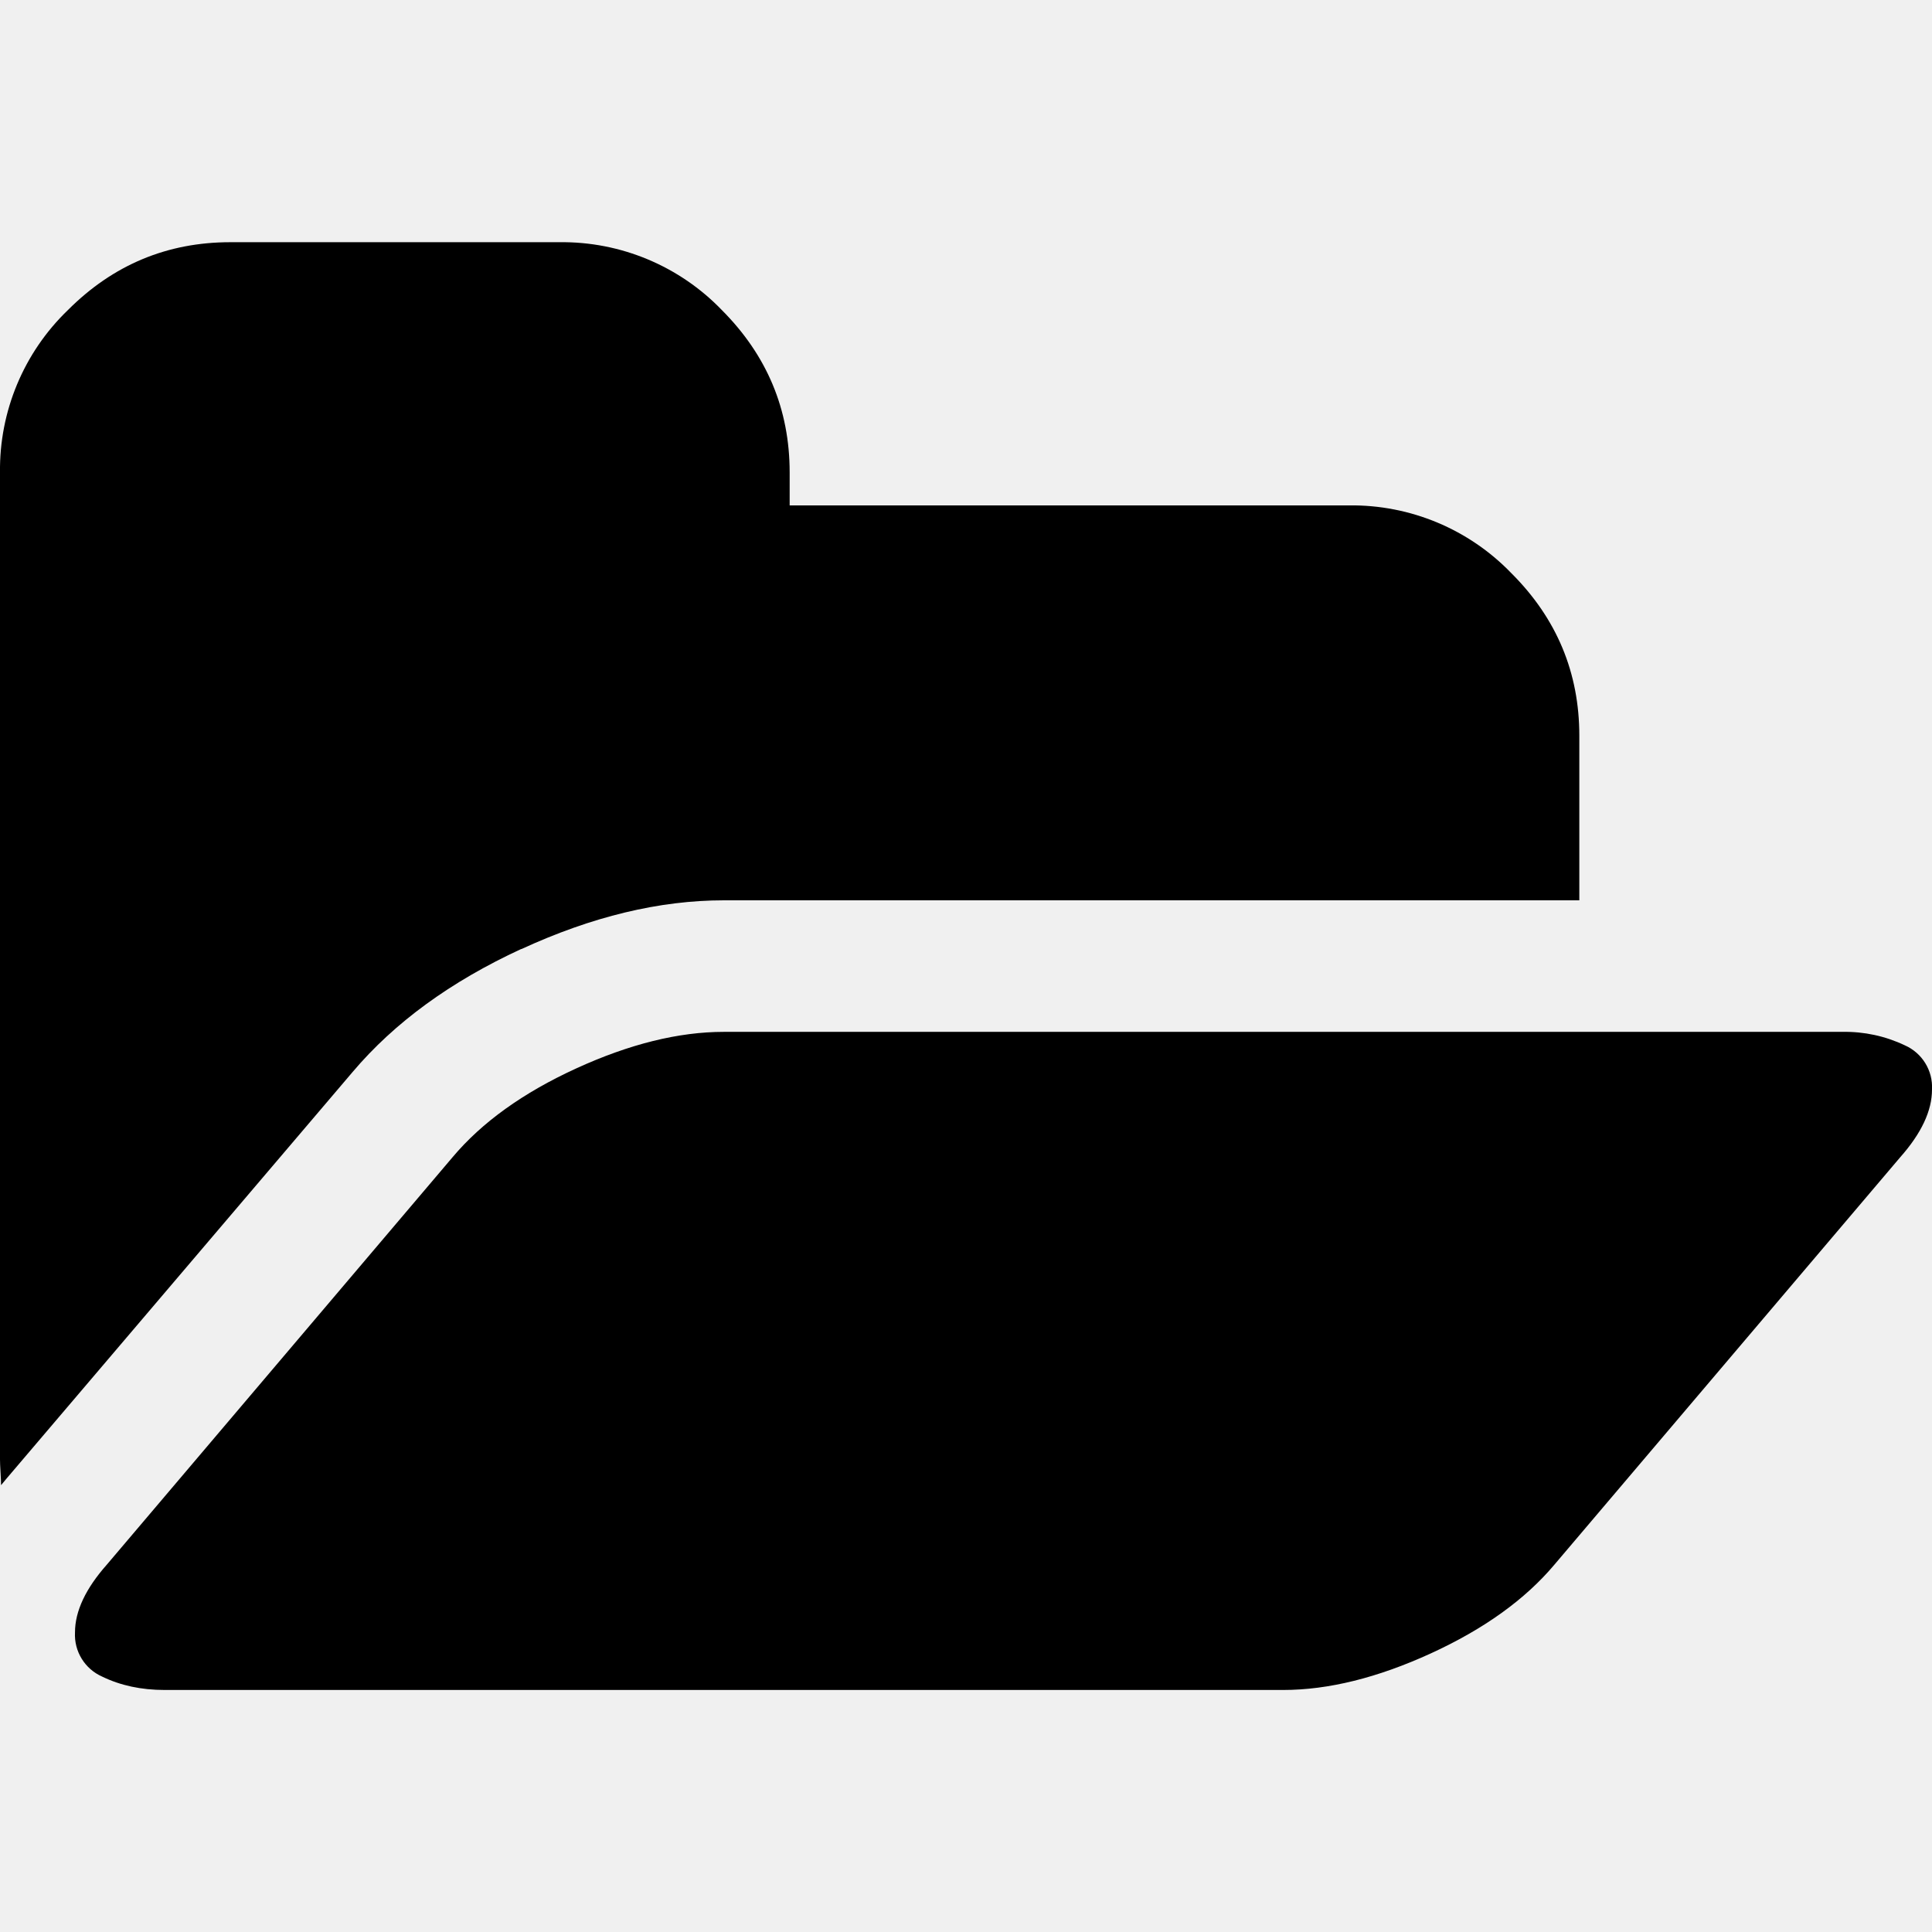
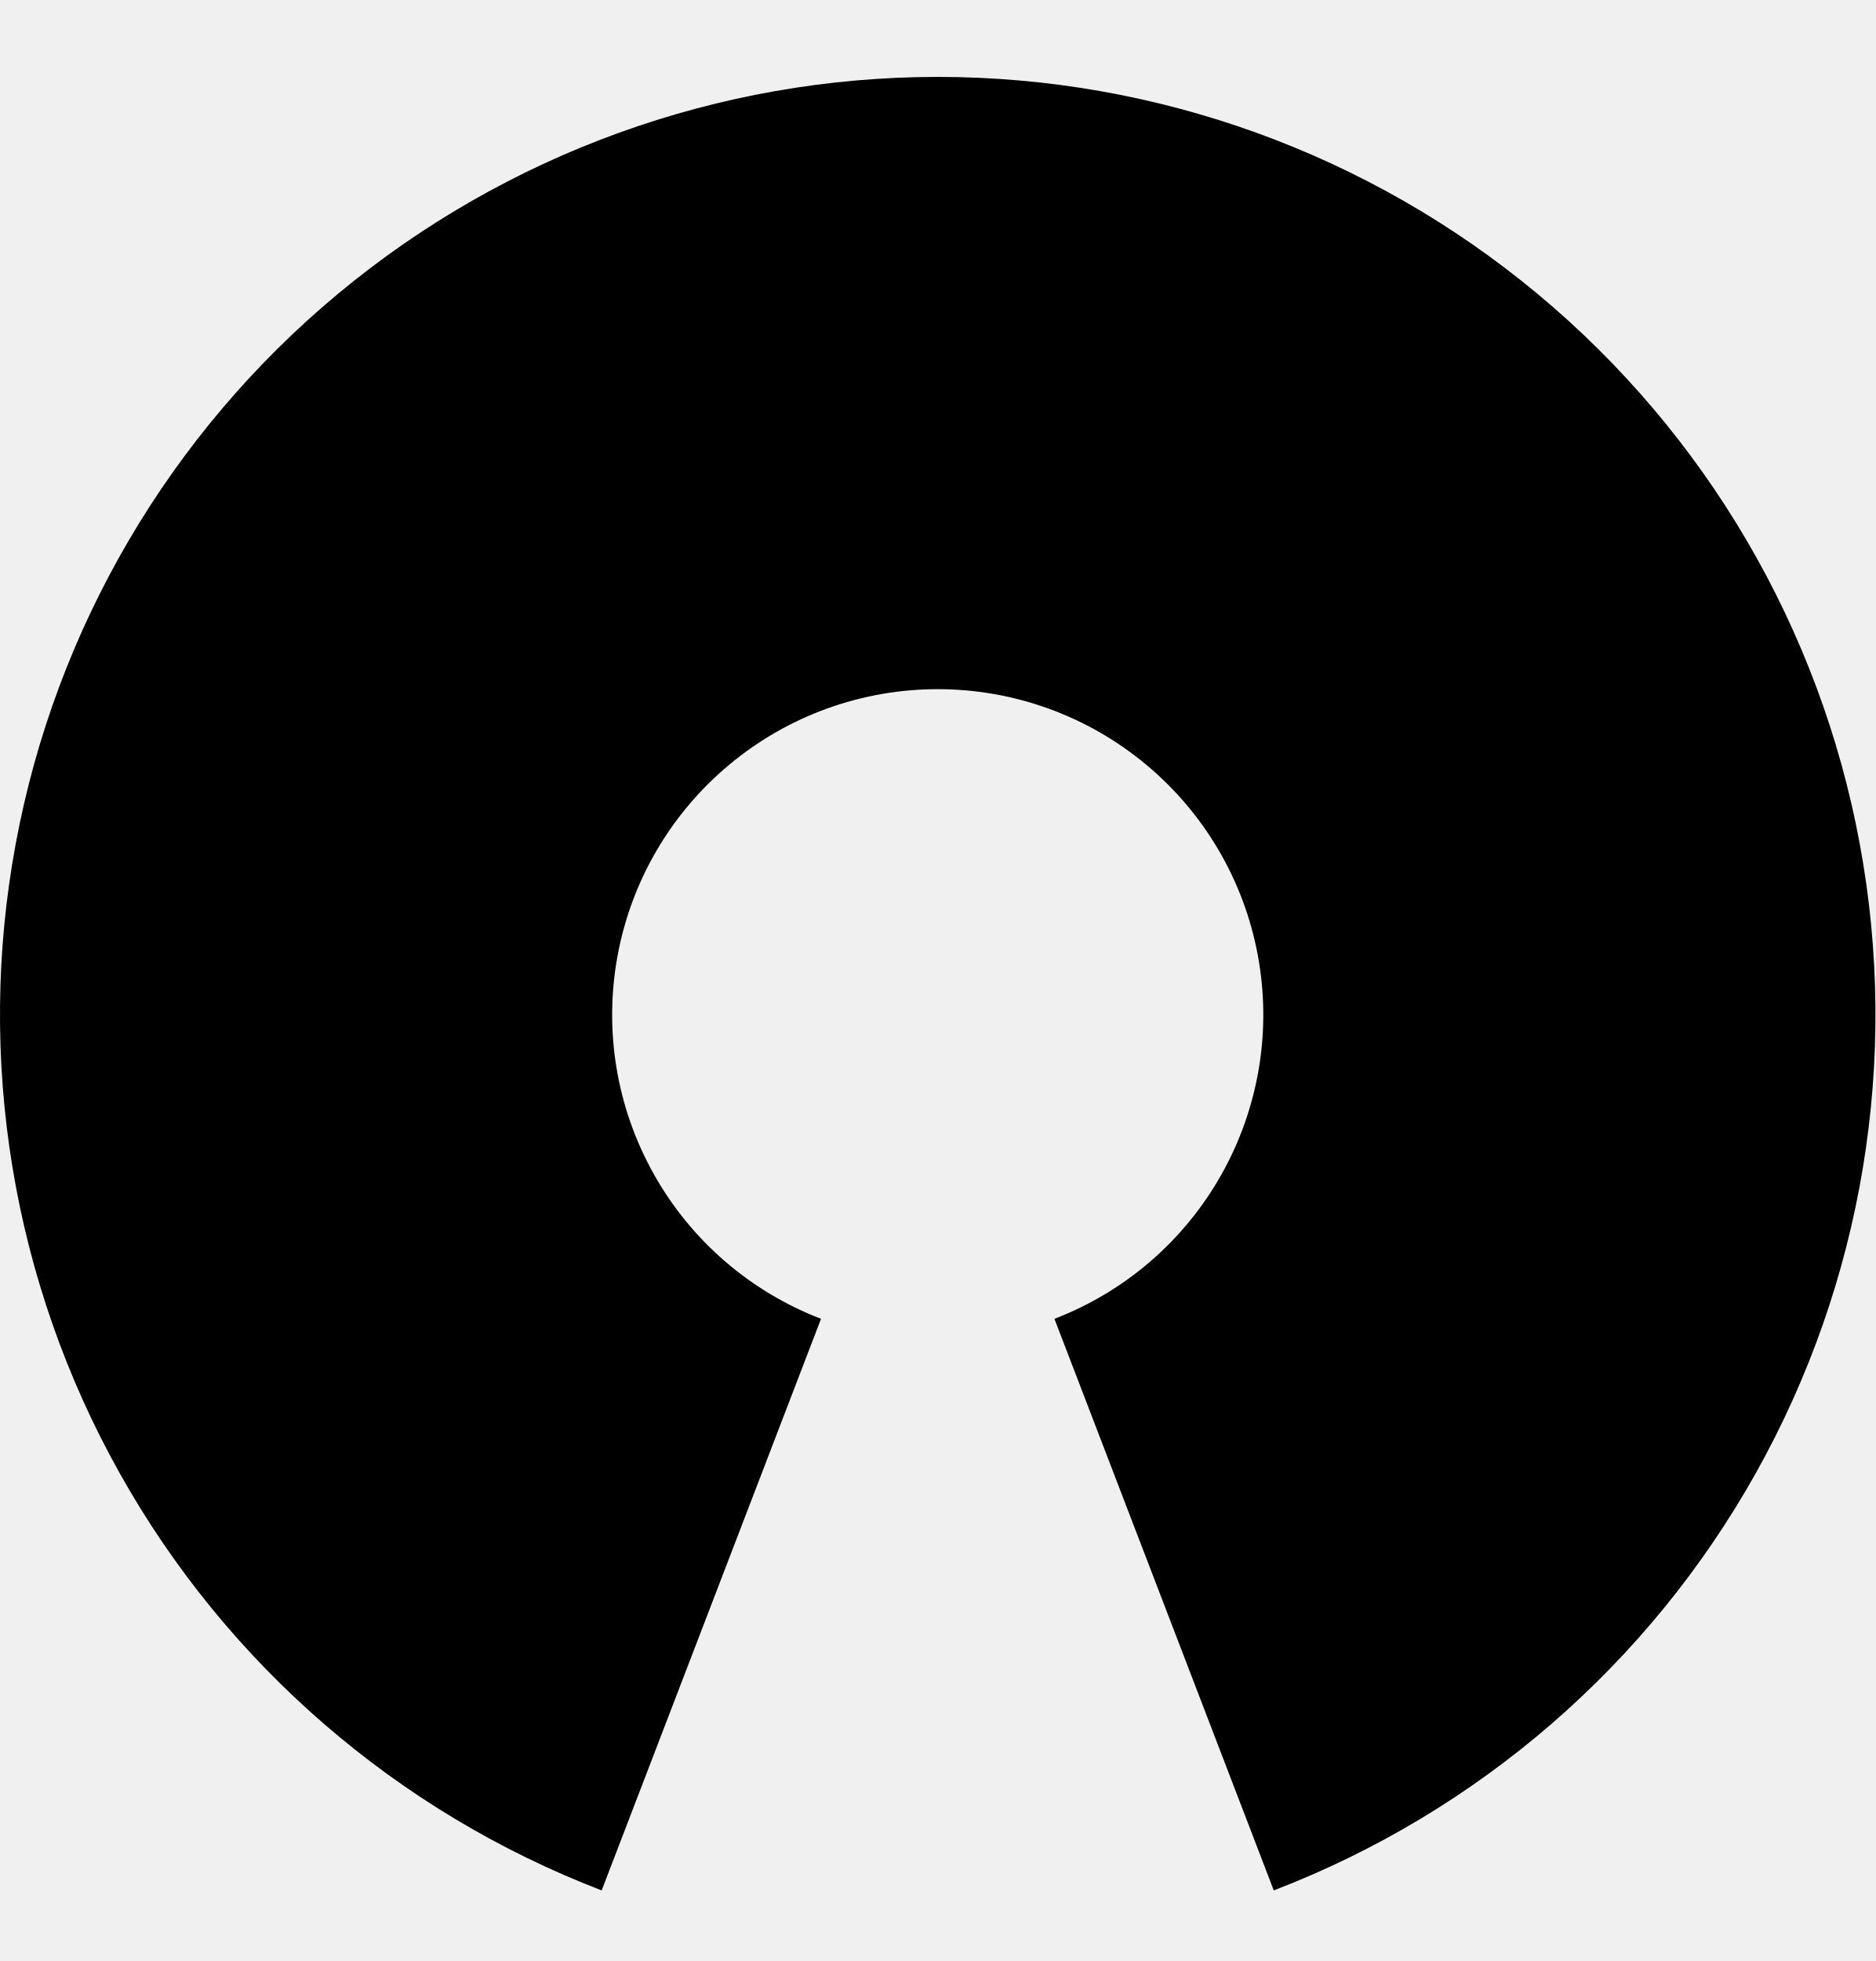
- <svg xmlns="http://www.w3.org/2000/svg" width="22" height="22" fill="none">
-   <g clip-path="url(#clip0)" fill="currentColor">
-     <path d="M5.936 10.808c.804-.371 1.573-.556 2.307-.556h9.741V8.378c0-.718-.257-1.335-.773-1.85a2.524 2.524 0 00-1.85-.773H8.992V5.38c0-.718-.258-1.334-.773-1.85a2.524 2.524 0 00-1.85-.772H2.623c-.718 0-1.335.257-1.85.773A2.523 2.523 0 000 5.38v11.24c0 .03.002.08.006.146.004.067.006.115.006.146l.058-.07 3.946-4.636c.476-.562 1.116-1.029 1.92-1.4z" />
-     <path d="M21.69 11.903a1.584 1.584 0 00-.709-.153H8.242c-.515 0-1.075.139-1.68.416-.605.277-1.075.614-1.41 1.013l-3.934 4.636c-.242.273-.364.531-.364.773a.52.52 0 00.31.504c.208.101.444.152.71.152h12.738c.515 0 1.075-.139 1.68-.416.605-.277 1.075-.614 1.41-1.013l3.935-4.636c.242-.273.363-.53.363-.773a.52.52 0 00-.31-.503z" />
-   </g>
-   <defs>
-     <clipPath id="clip0">
-       <path fill="#fff" d="M0 0h22v22H0z" />
-     </clipPath>
-   </defs>
+ <svg xmlns="http://www.w3.org/2000/svg" width="22" height="23" viewBox="0 0 22 23" fill="none">
+   <path d="M12.369 15.468C13.202 15.148 13.897 14.547 14.332 13.768C14.768 12.99 14.918 12.083 14.755 11.206C14.593 10.329 14.128 9.536 13.442 8.966C12.756 8.395 11.892 8.083 11 8.083C10.108 8.083 9.244 8.395 8.558 8.966C7.872 9.536 7.407 10.329 7.245 11.206C7.082 12.083 7.232 12.99 7.668 13.768C8.103 14.547 8.798 15.148 9.631 15.468L7.058 22.172C4.659 21.251 2.658 19.519 1.403 17.277C0.147 15.035 -0.284 12.425 0.184 9.898C0.652 7.371 1.99 5.088 3.966 3.445C5.942 1.802 8.43 0.902 11 0.902C13.57 0.902 16.058 1.802 18.034 3.445C20.009 5.088 21.348 7.371 21.816 9.898C22.284 12.425 21.853 15.035 20.597 17.277C19.342 19.519 17.341 21.251 14.942 22.172L12.369 15.468Z" fill="currentColor" />
</svg>
